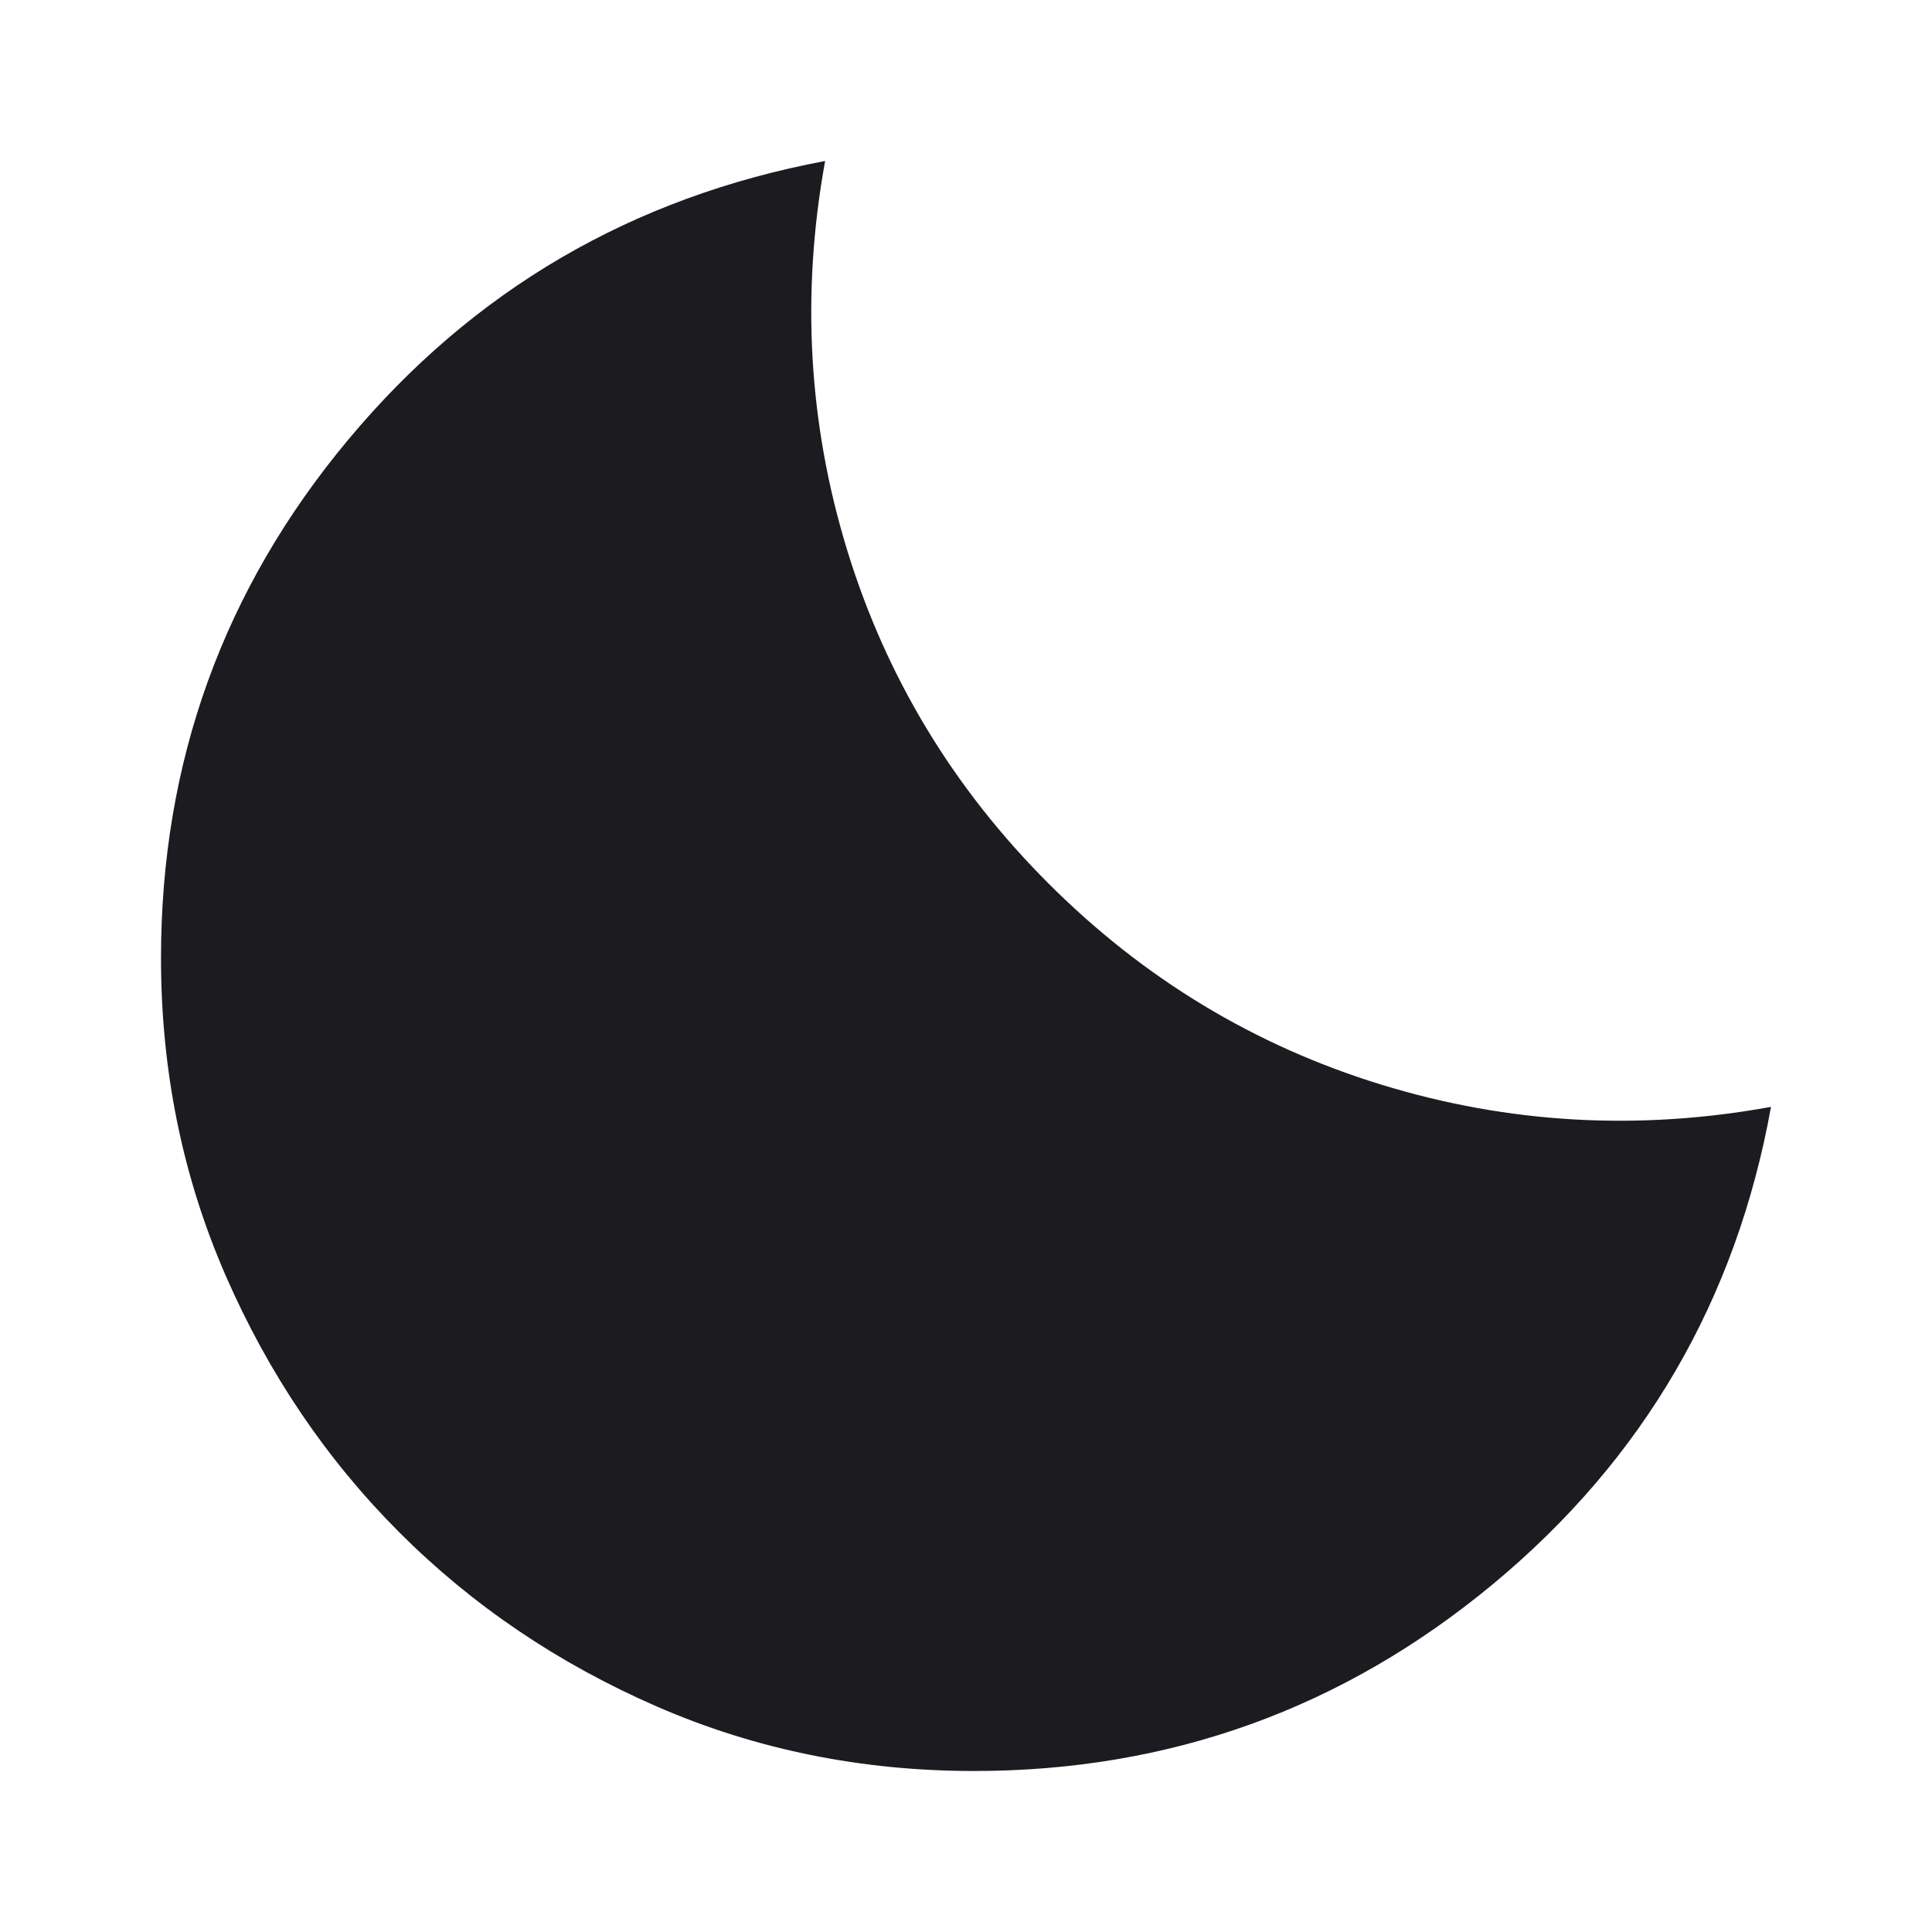
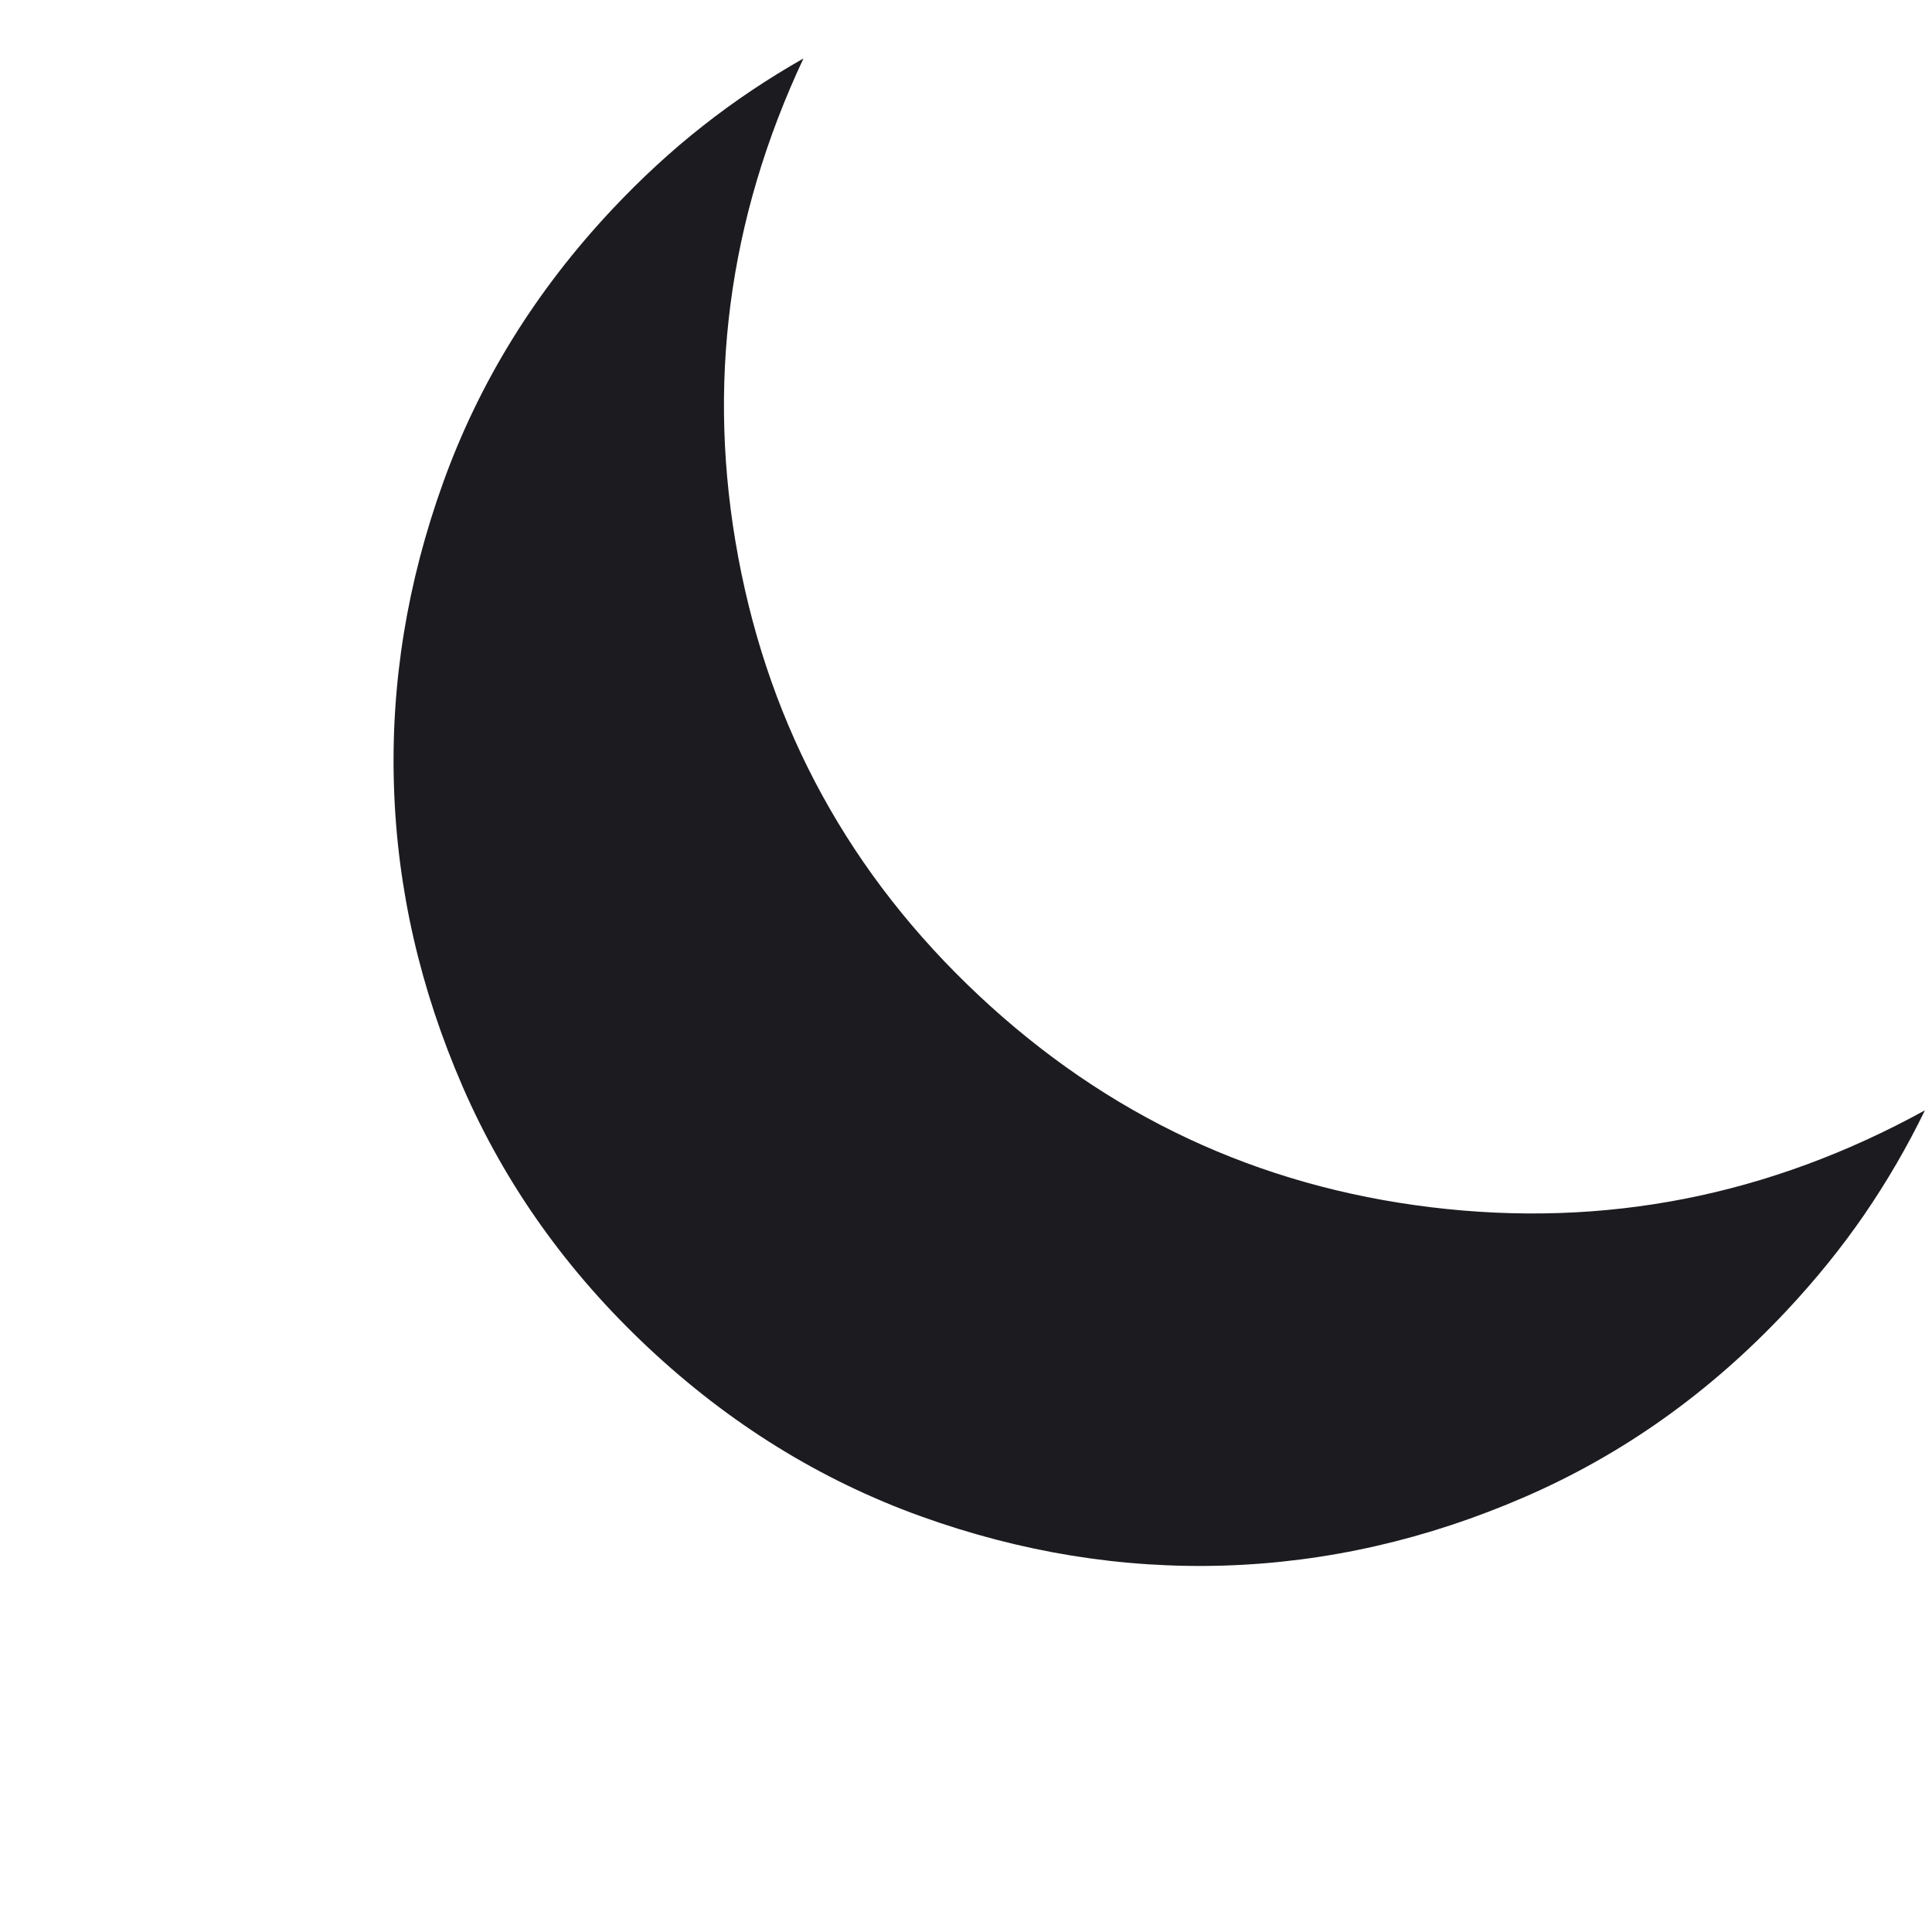
<svg xmlns="http://www.w3.org/2000/svg" width="24" height="24" viewBox="0 0 24 24" fill="none">
-   <mask id="mask0_2211_4451" style="mask-type:alpha" maskUnits="userSpaceOnUse" x="0" y="0" width="24" height="24">
+   <mask id="mask0_2478_979" style="mask-type:alpha" maskUnits="userSpaceOnUse" x="0" y="0" width="24" height="24">
    <rect width="24" height="24" fill="#D9D9D9" />
  </mask>
-   <g mask="url(#mask0_2211_4451)">
-     <path d="M12.1 22C10.7 22 9.387 21.733 8.162 21.2C6.938 20.667 5.871 19.946 4.963 19.038C4.054 18.129 3.333 17.062 2.8 15.838C2.267 14.613 2 13.3 2 11.9C2 9.467 2.775 7.321 4.325 5.463C5.875 3.604 7.85 2.45 10.25 2C9.95 3.65 10.042 5.263 10.525 6.838C11.008 8.412 11.842 9.792 13.025 10.975C14.208 12.158 15.588 12.992 17.163 13.475C18.738 13.958 20.35 14.05 22 13.75C21.567 16.15 20.417 18.125 18.55 19.675C16.683 21.225 14.533 22 12.1 22Z" fill="#1C1B1F" />
+   <g mask="url(#mask0_2478_979)">
+     <path d="M22.188 16.288C22.553 15.899 22.876 15.5 23.158 15.09C23.439 14.68 23.691 14.248 23.912 13.793C21.977 14.857 19.932 15.258 17.778 14.997C15.624 14.736 13.75 13.858 12.158 12.365C10.565 10.871 9.57 9.058 9.171 6.924C8.773 4.791 9.043 2.725 9.981 0.726C9.541 0.976 9.125 1.254 8.734 1.562C8.343 1.869 7.965 2.217 7.6 2.606C6.654 3.615 5.956 4.743 5.507 5.989C5.057 7.236 4.853 8.495 4.894 9.767C4.934 11.04 5.219 12.283 5.747 13.498C6.275 14.714 7.044 15.795 8.053 16.741C9.062 17.687 10.19 18.385 11.436 18.835C12.683 19.284 13.942 19.488 15.214 19.448C16.486 19.407 17.73 19.122 18.945 18.594C20.161 18.066 21.241 17.297 22.188 16.288Z" fill="#1C1B1F" />
  </g>
</svg>
